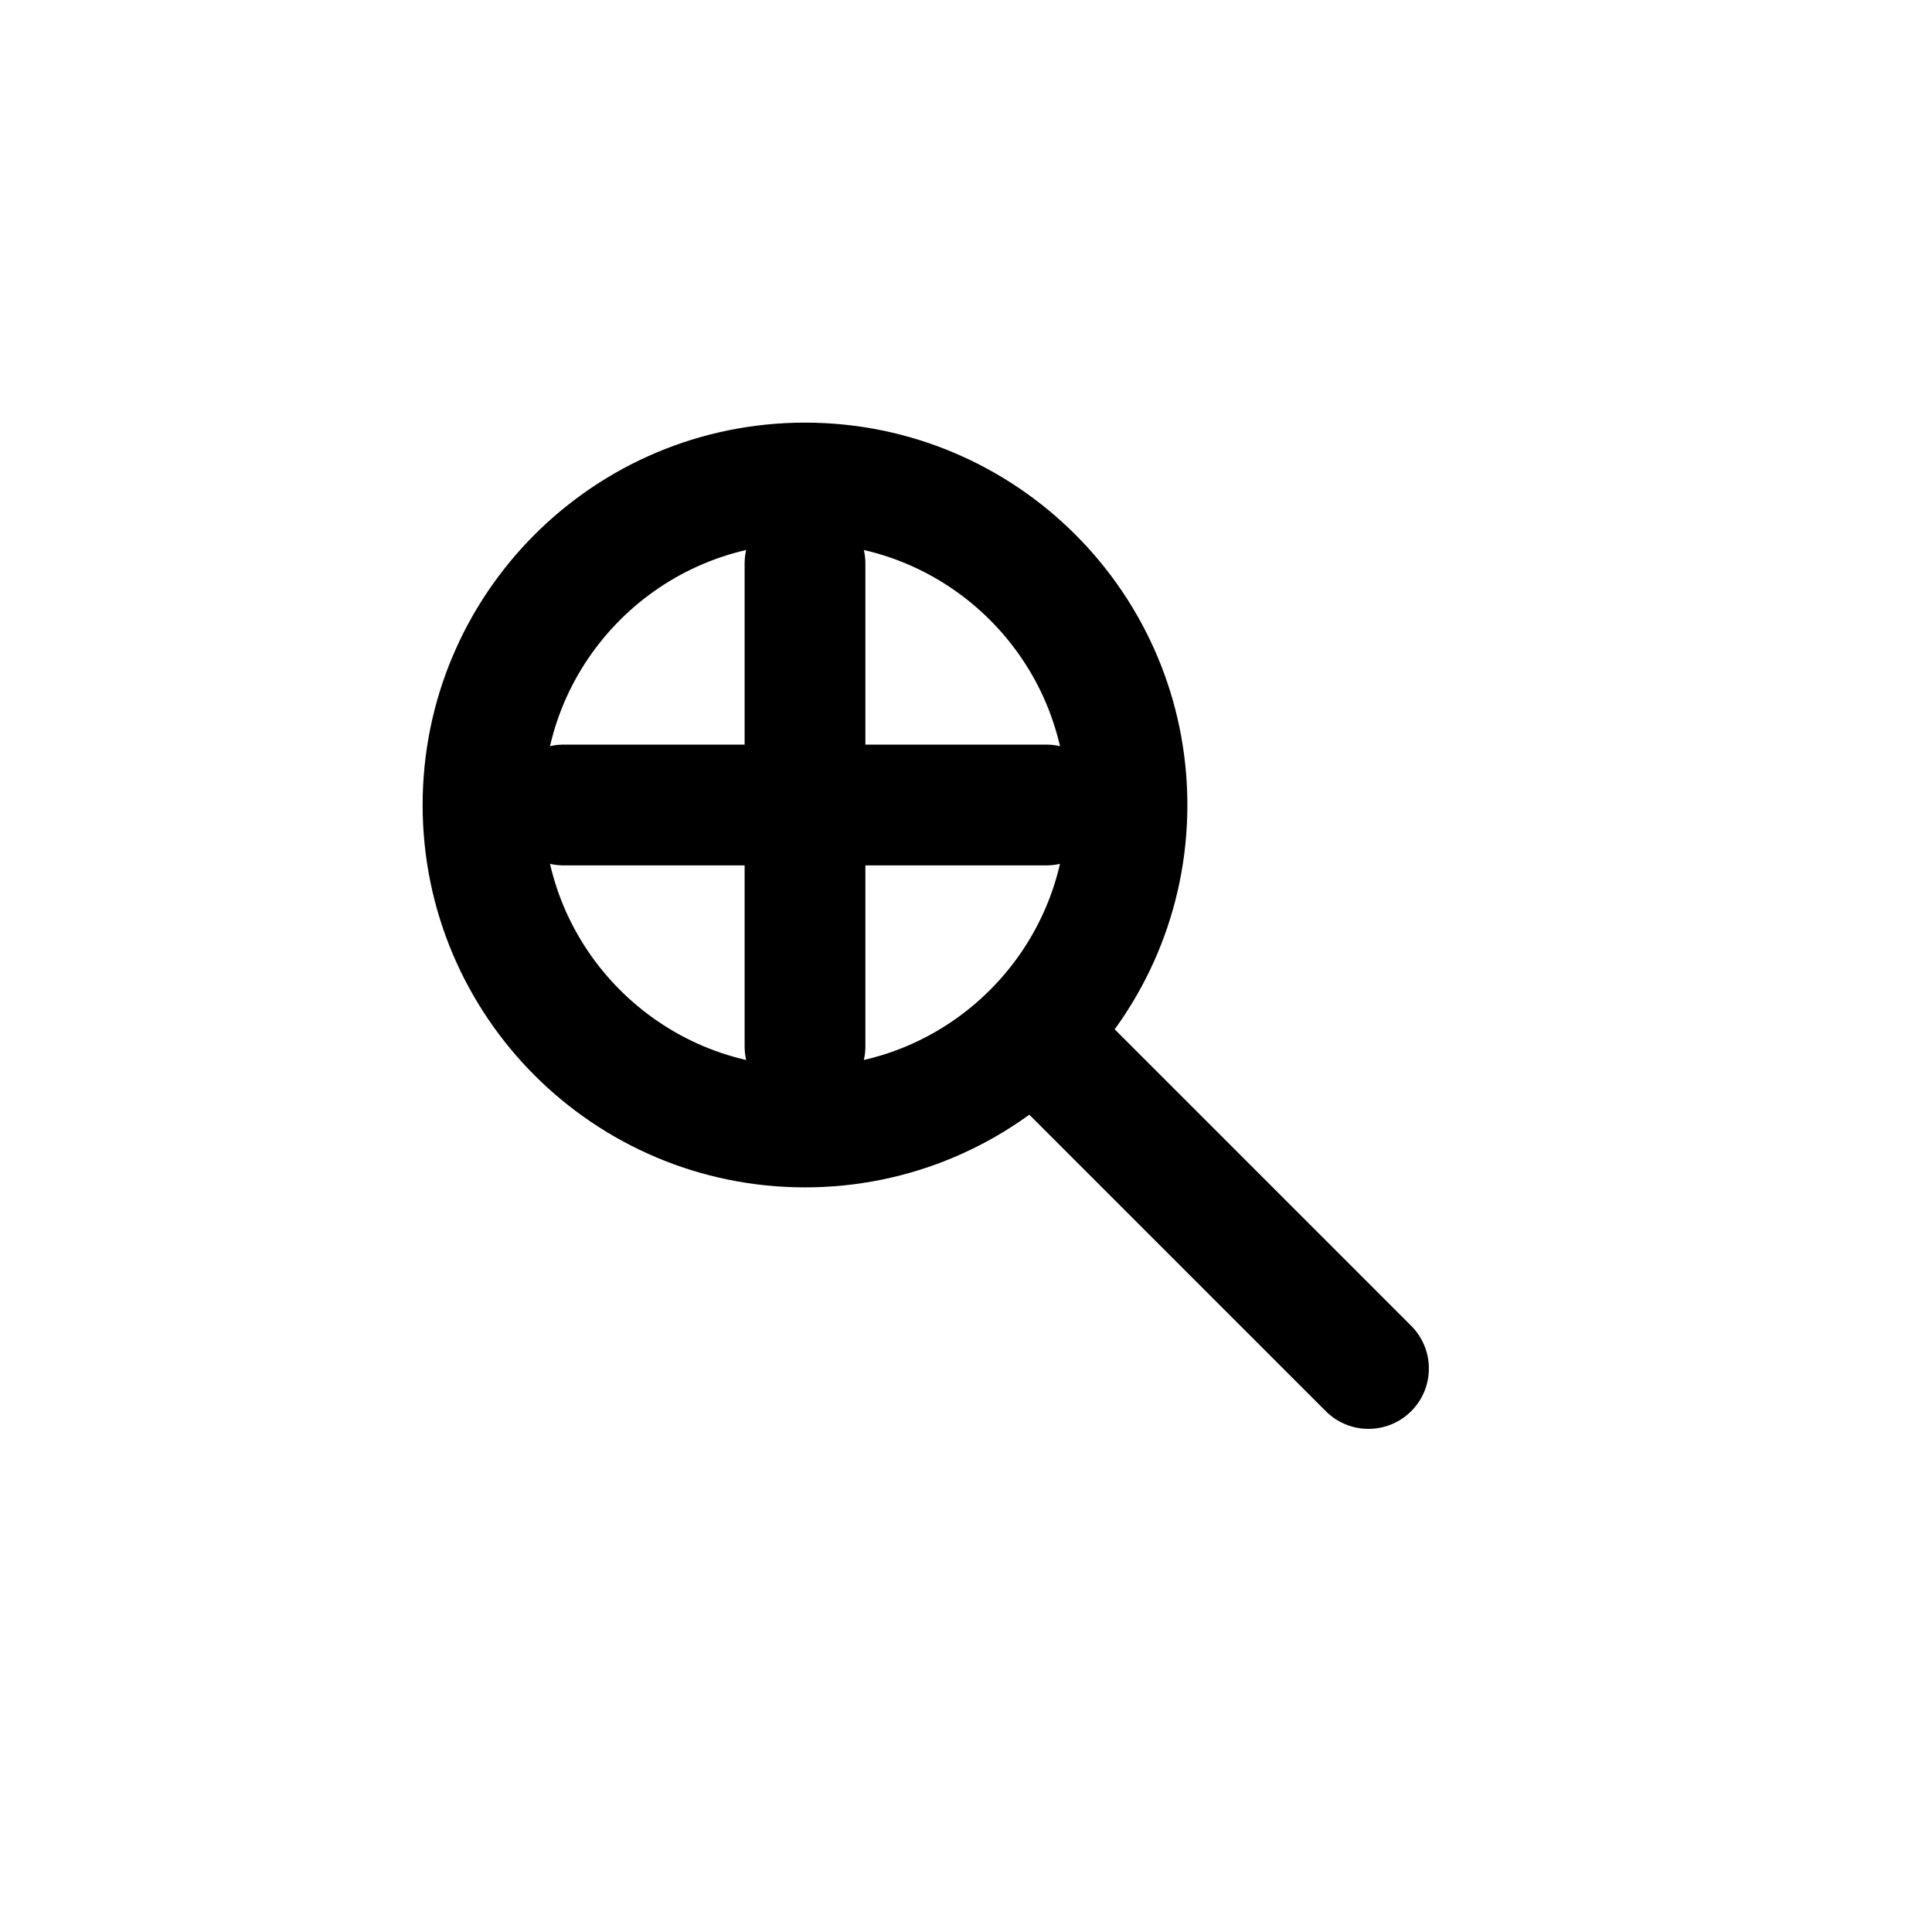
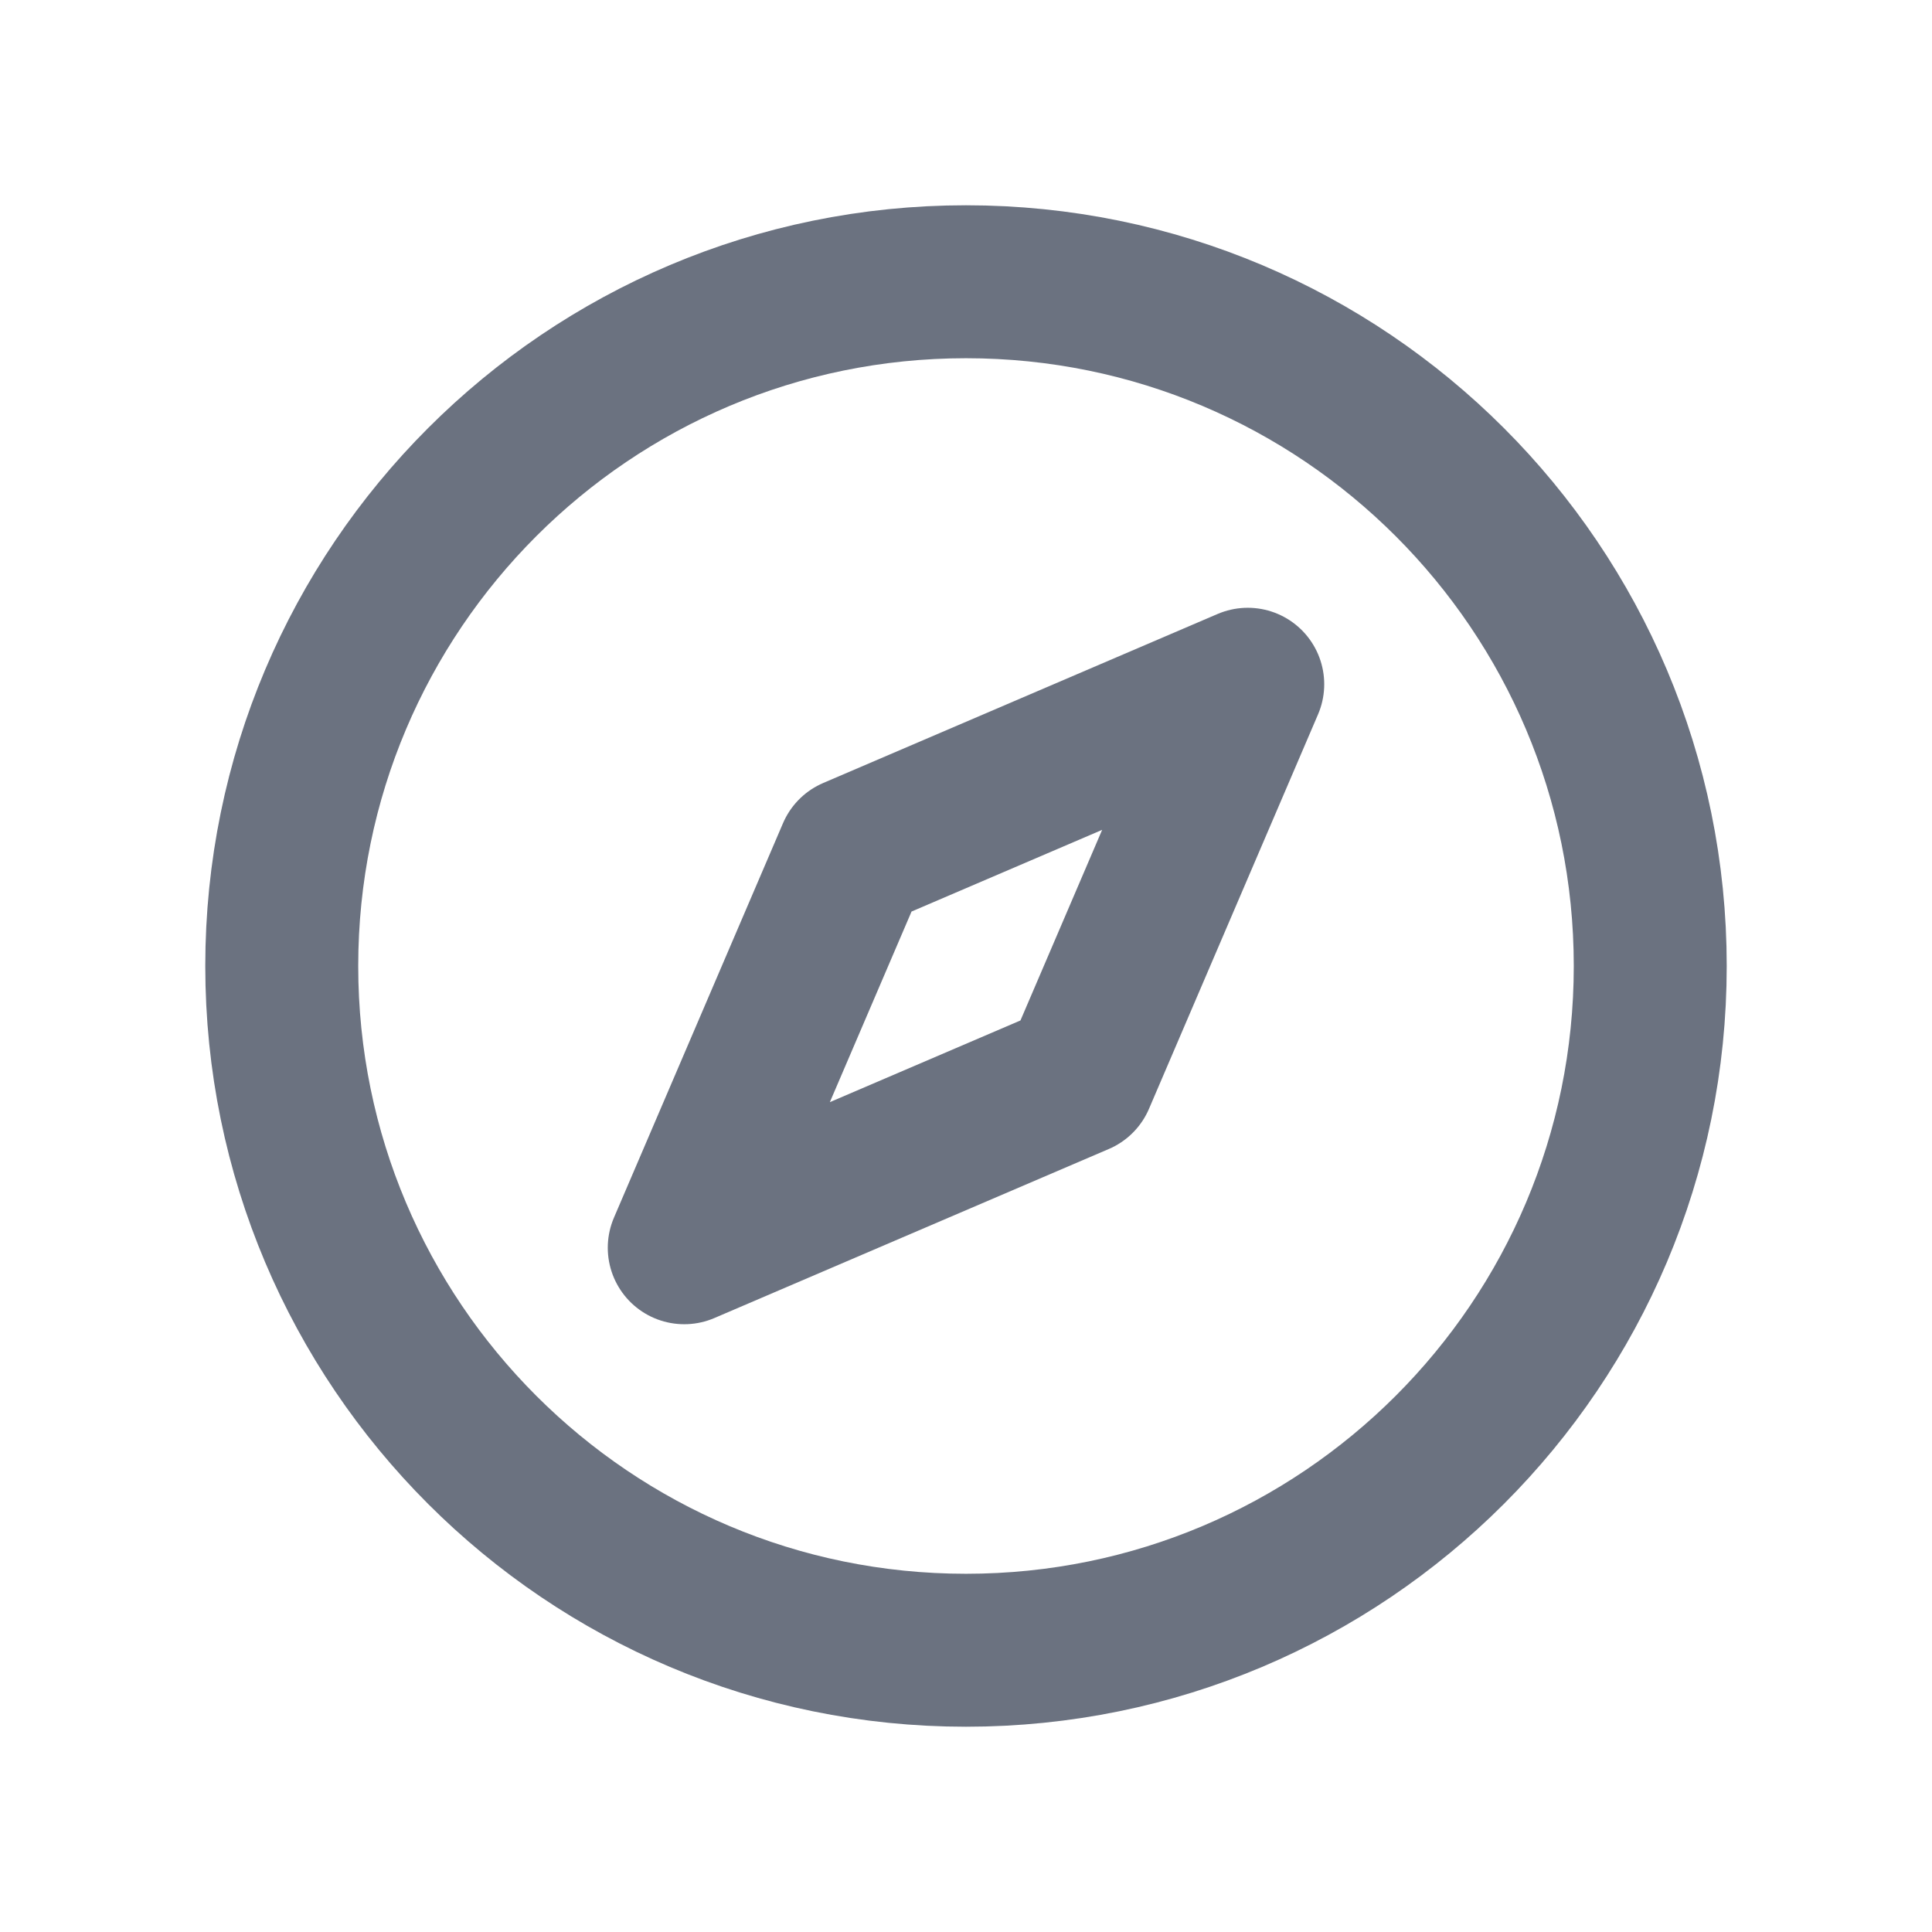
- <svg xmlns="http://www.w3.org/2000/svg" width="48" height="48" viewBox="0 0 48 48" fill="none">
-   <circle cx="20" cy="20" r="8" stroke="currentColor" stroke-width="3" />
-   <path d="M26 26L34 34" stroke="currentColor" stroke-width="3" stroke-linecap="round" />
-   <path d="M14 20H26M20 14V26" stroke="currentColor" stroke-width="3" stroke-linecap="round" />
+ <svg xmlns="http://www.w3.org/2000/svg" width="24" height="24" viewBox="0 0 24 24" fill="none" stroke="#6b7280" stroke-width="1.9" stroke-linecap="round" stroke-linejoin="round">
+   <circle cx="12" cy="12" r="8.5" />
+   <path d="m15.5 8.5-2.1 4.9-4.9 2.1 2.1-4.9 4.9-2.1Z" />
</svg>
